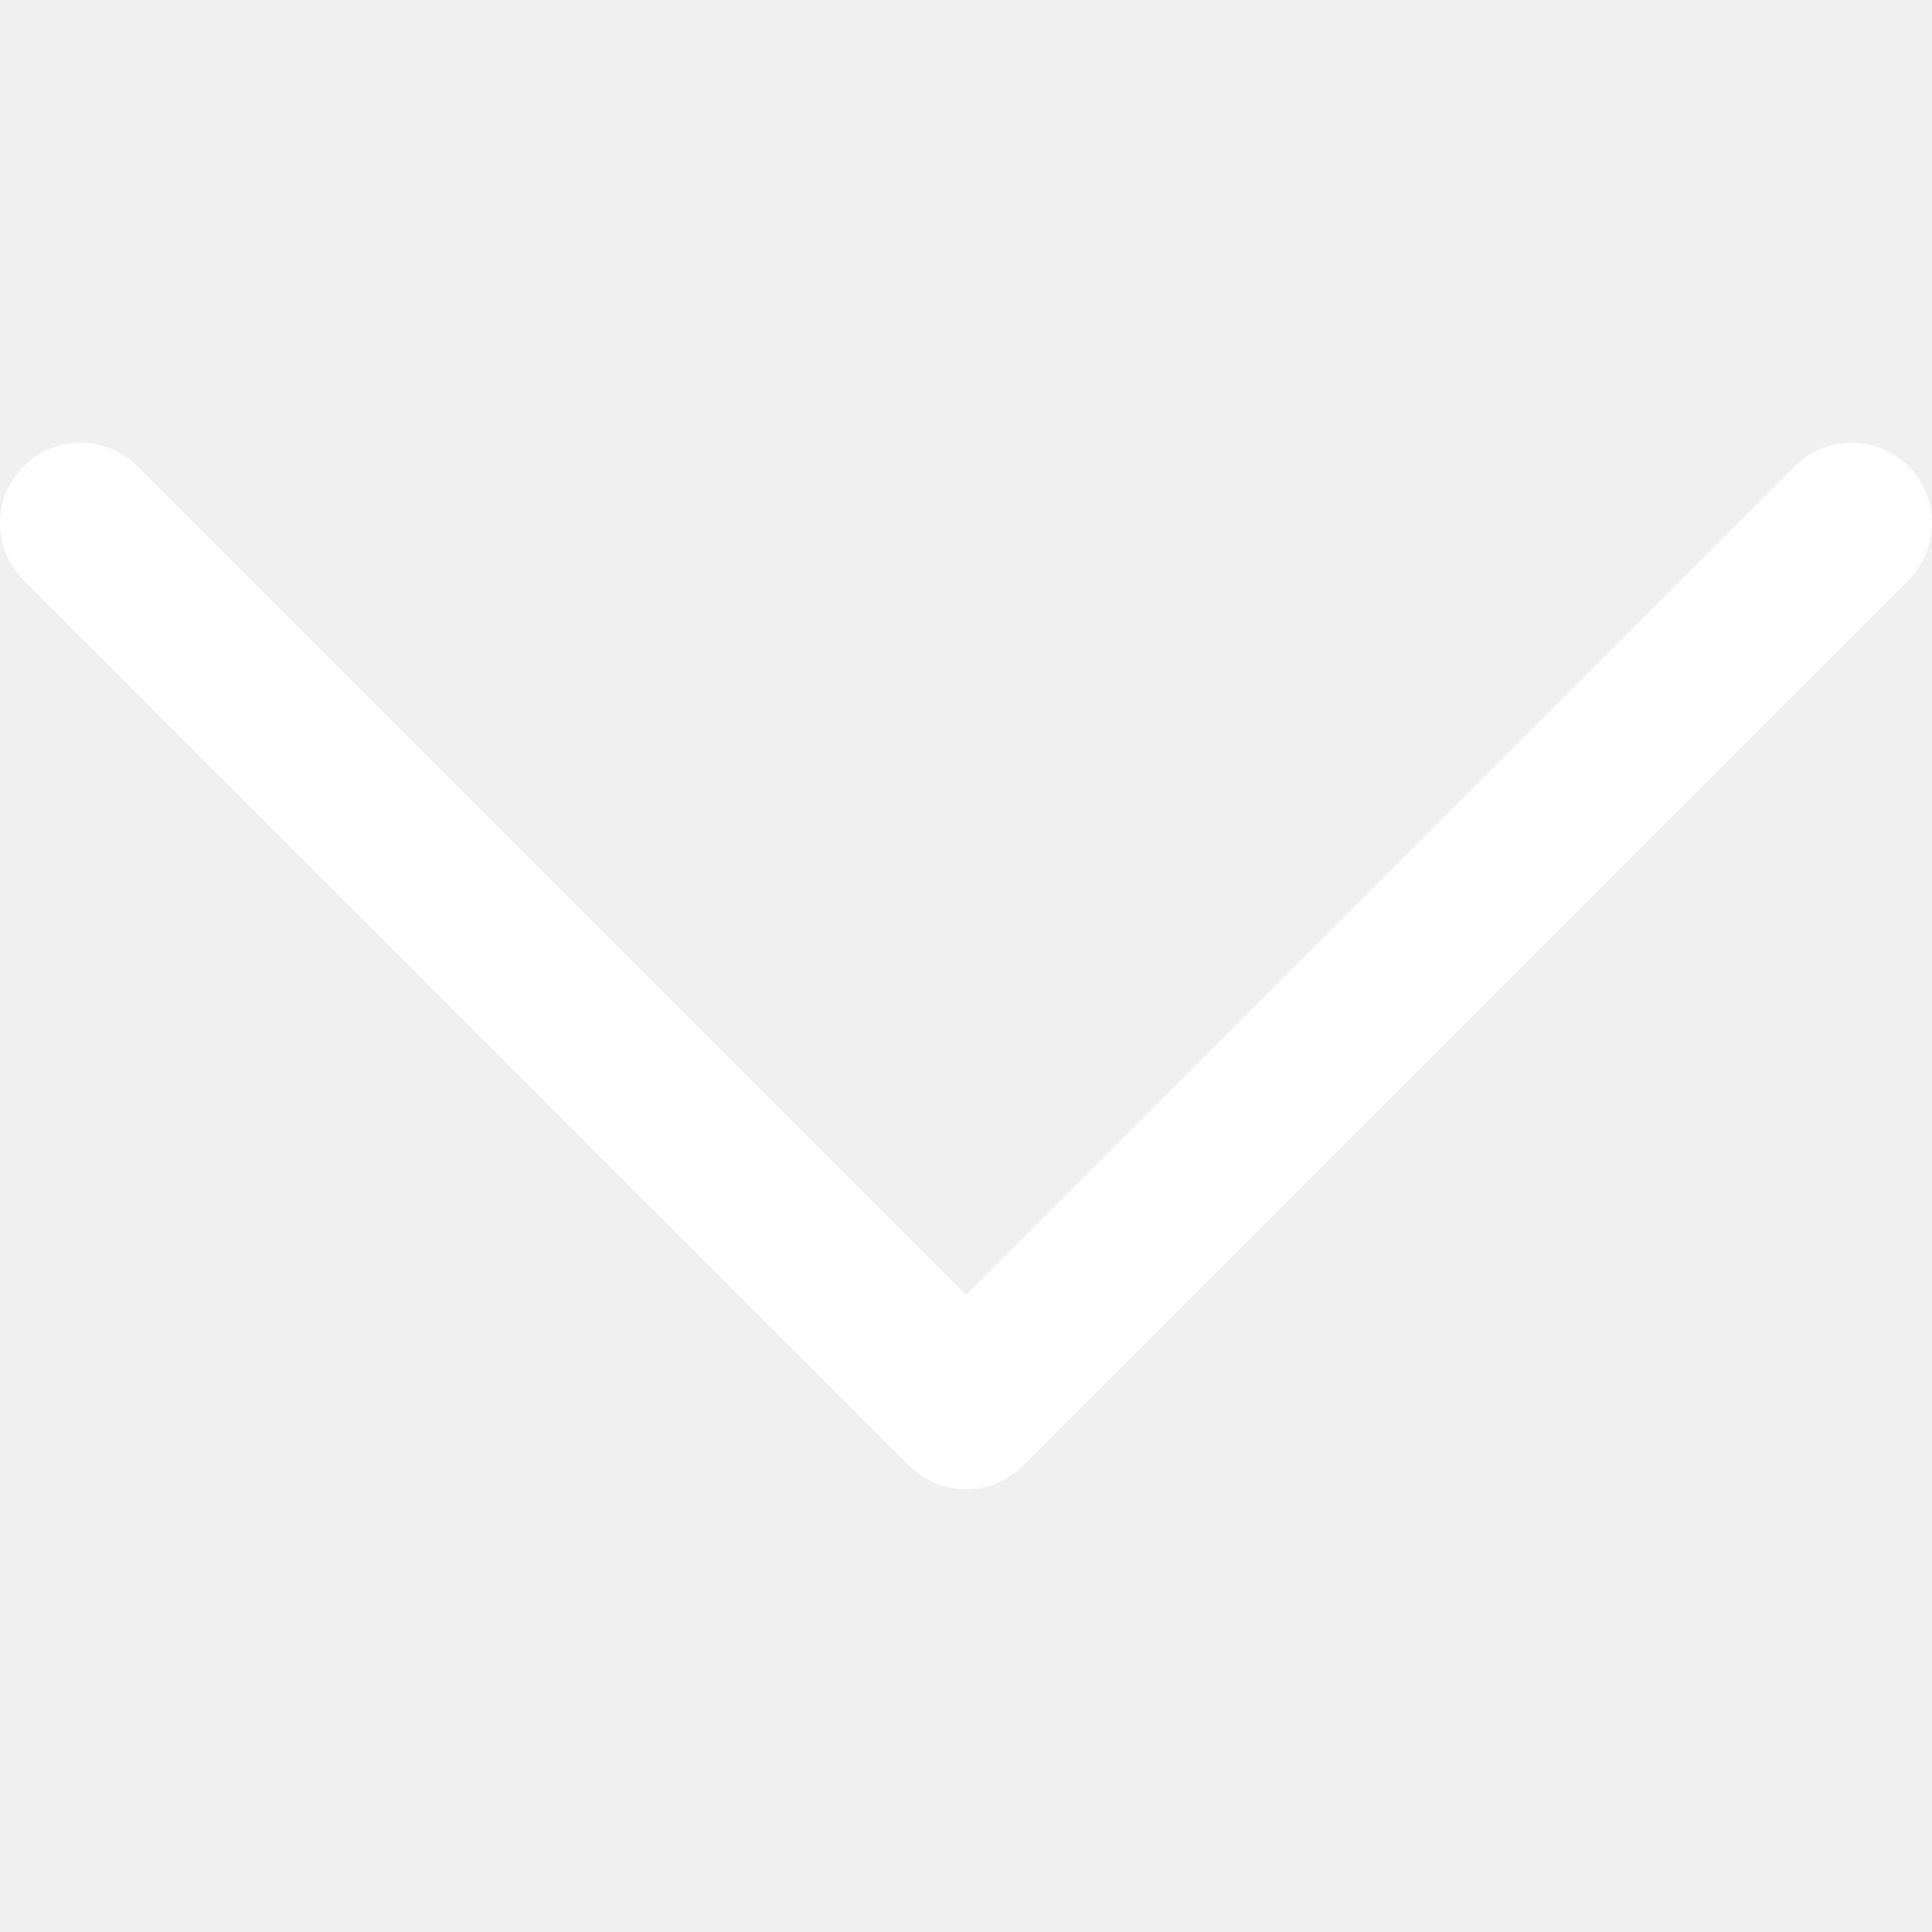
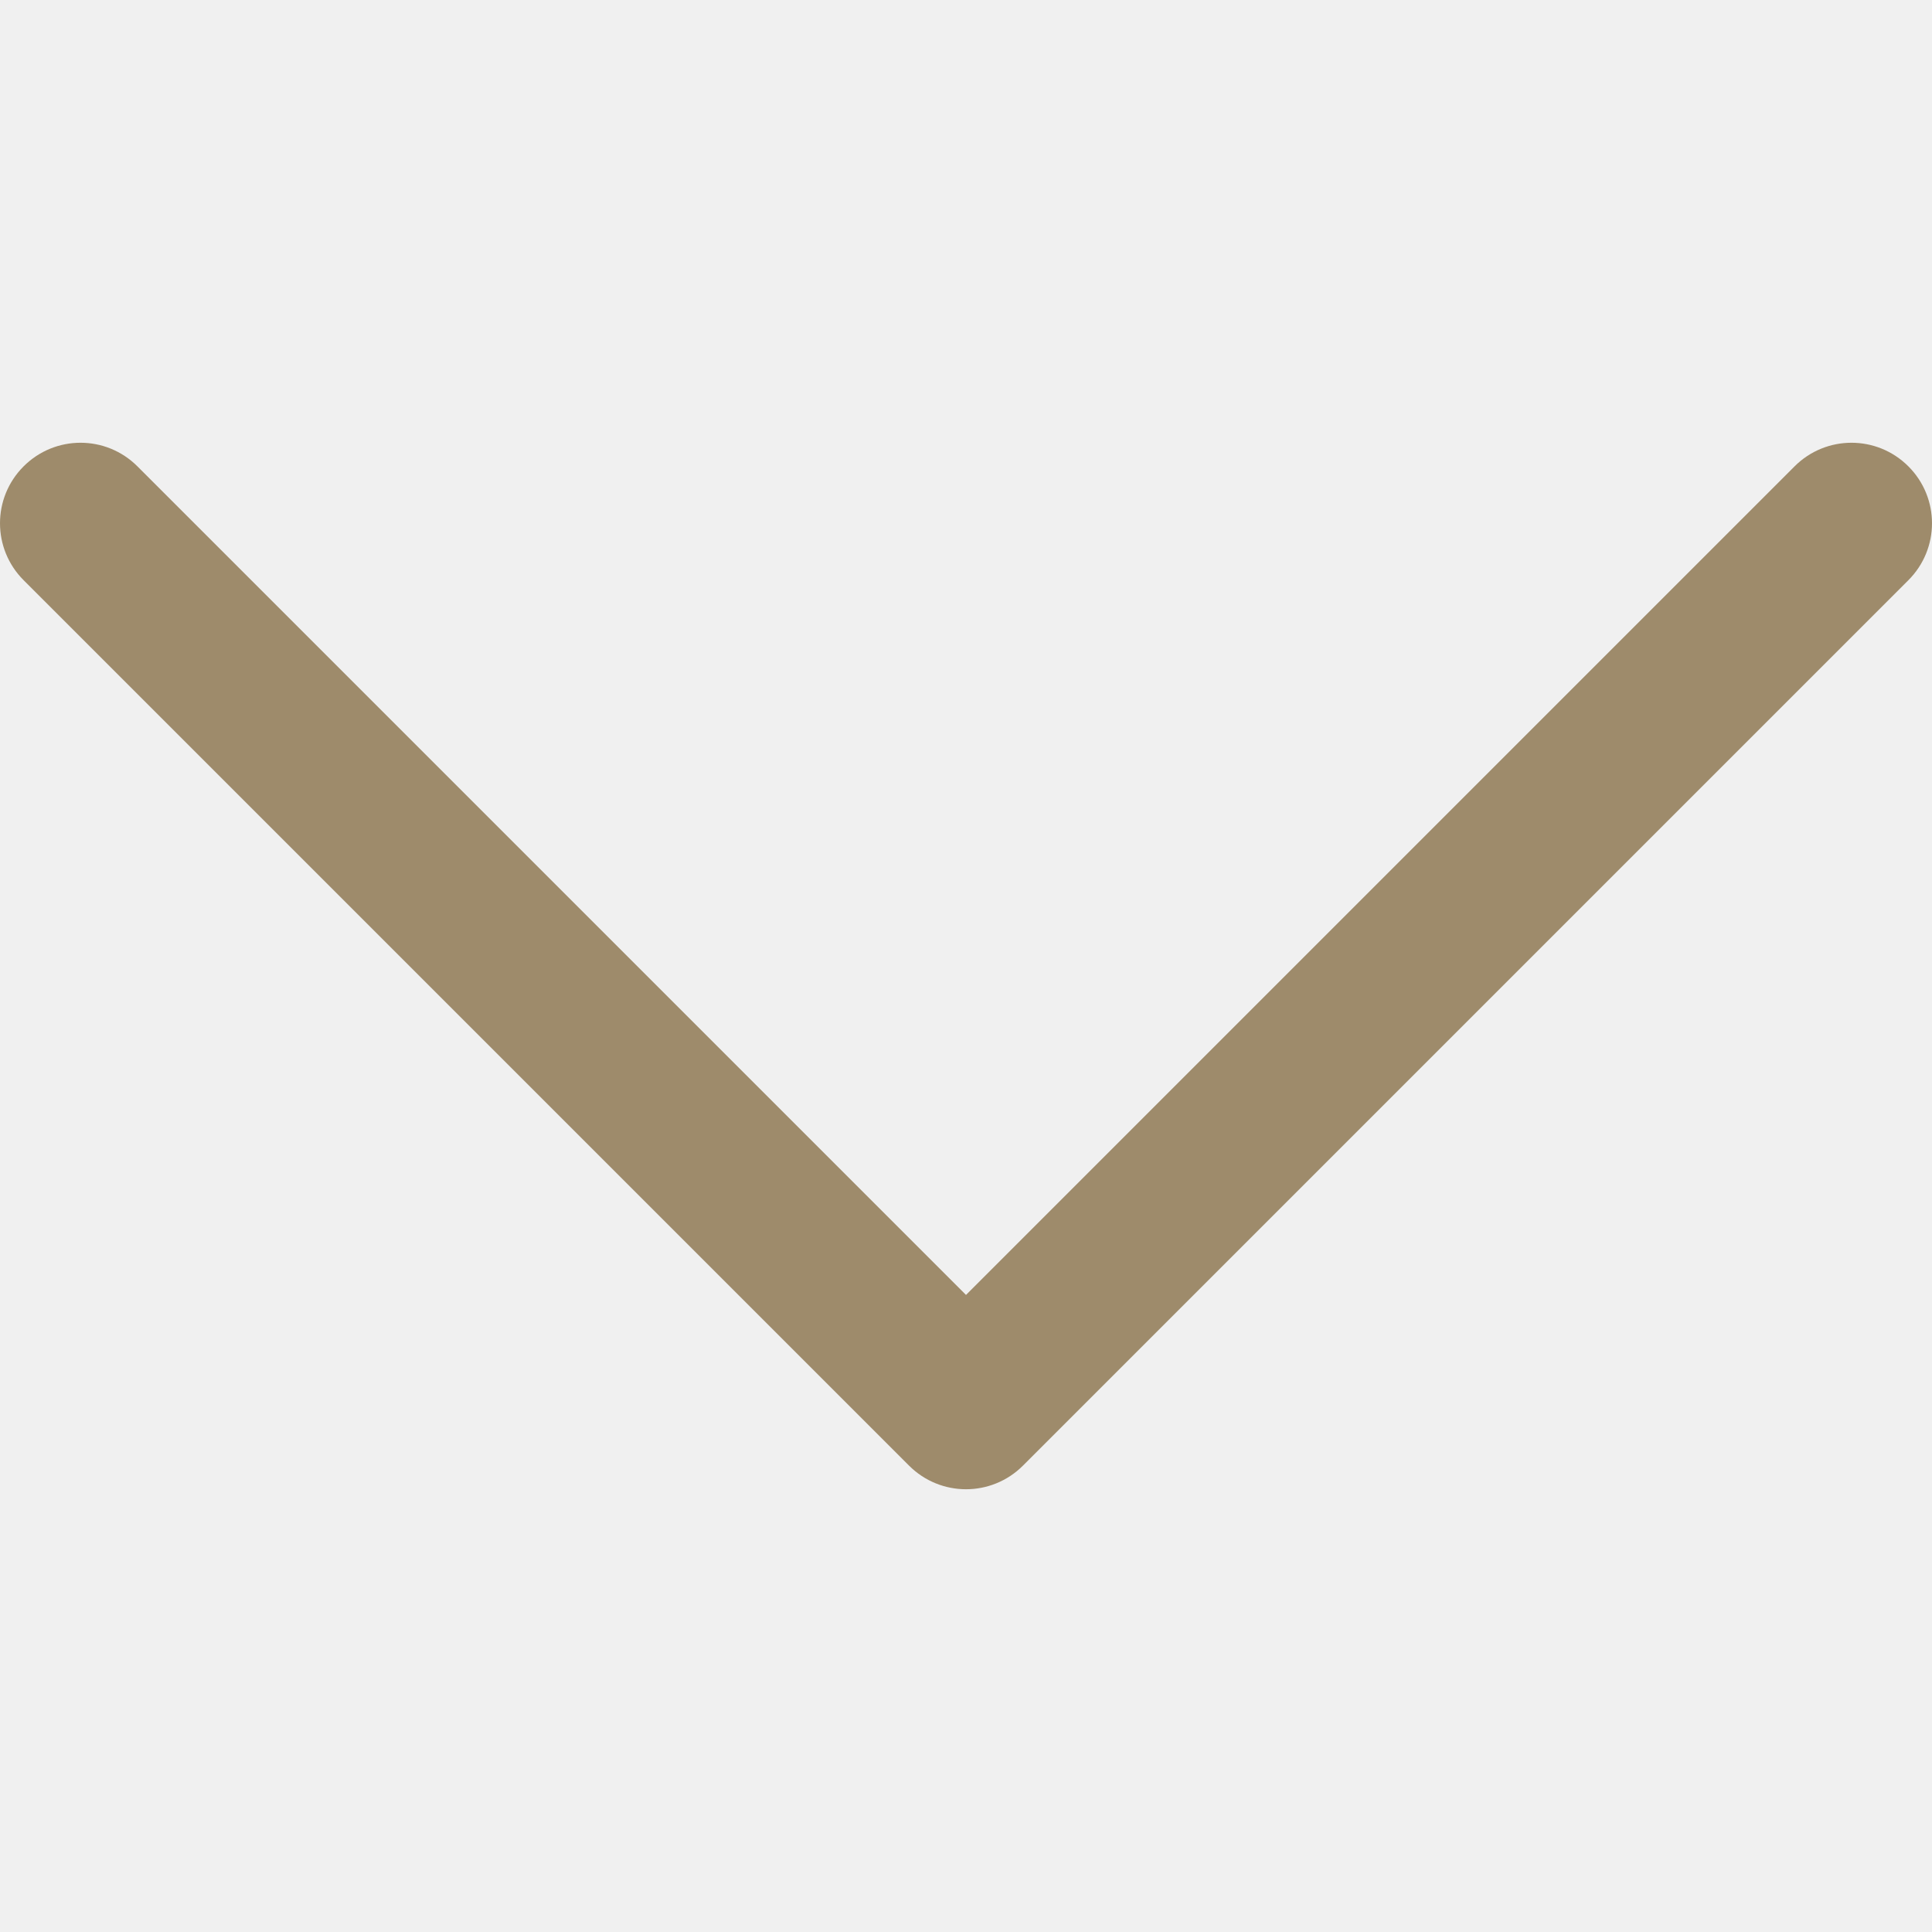
- <svg xmlns="http://www.w3.org/2000/svg" version="1.1" id="Layer_1" x="0px" y="0px" viewBox="0 0 512.011 512.011" style="enable-background:new 0 0 512.011 512.011;" fill="white" xml:space="preserve">
+ <svg xmlns="http://www.w3.org/2000/svg" version="1.1" id="Layer_1" x="0px" y="0px" viewBox="0 0 512.011 512.011" style="enable-background:new 0 0 512.011 512.011;" fill="#9E8B6B" xml:space="preserve">
  <g>
    <g>
      <path d="M505.755,123.592c-8.341-8.341-21.824-8.341-30.165,0L256.005,343.176L36.421,123.592c-8.341-8.341-21.824-8.341-30.165,0    s-8.341,21.824,0,30.165l234.667,234.667c4.16,4.16,9.621,6.251,15.083,6.251c5.462,0,10.923-2.091,15.083-6.251l234.667-234.667    C514.096,145.416,514.096,131.933,505.755,123.592z" />
    </g>
  </g>
  <g>
</g>
  <g>
</g>
  <g>
</g>
  <g>
</g>
  <g>
</g>
  <g>
</g>
  <g>
</g>
  <g>
</g>
  <g>
</g>
  <g>
</g>
  <g>
</g>
  <g>
</g>
  <g>
</g>
  <g>
</g>
  <g>
</g>
</svg>
